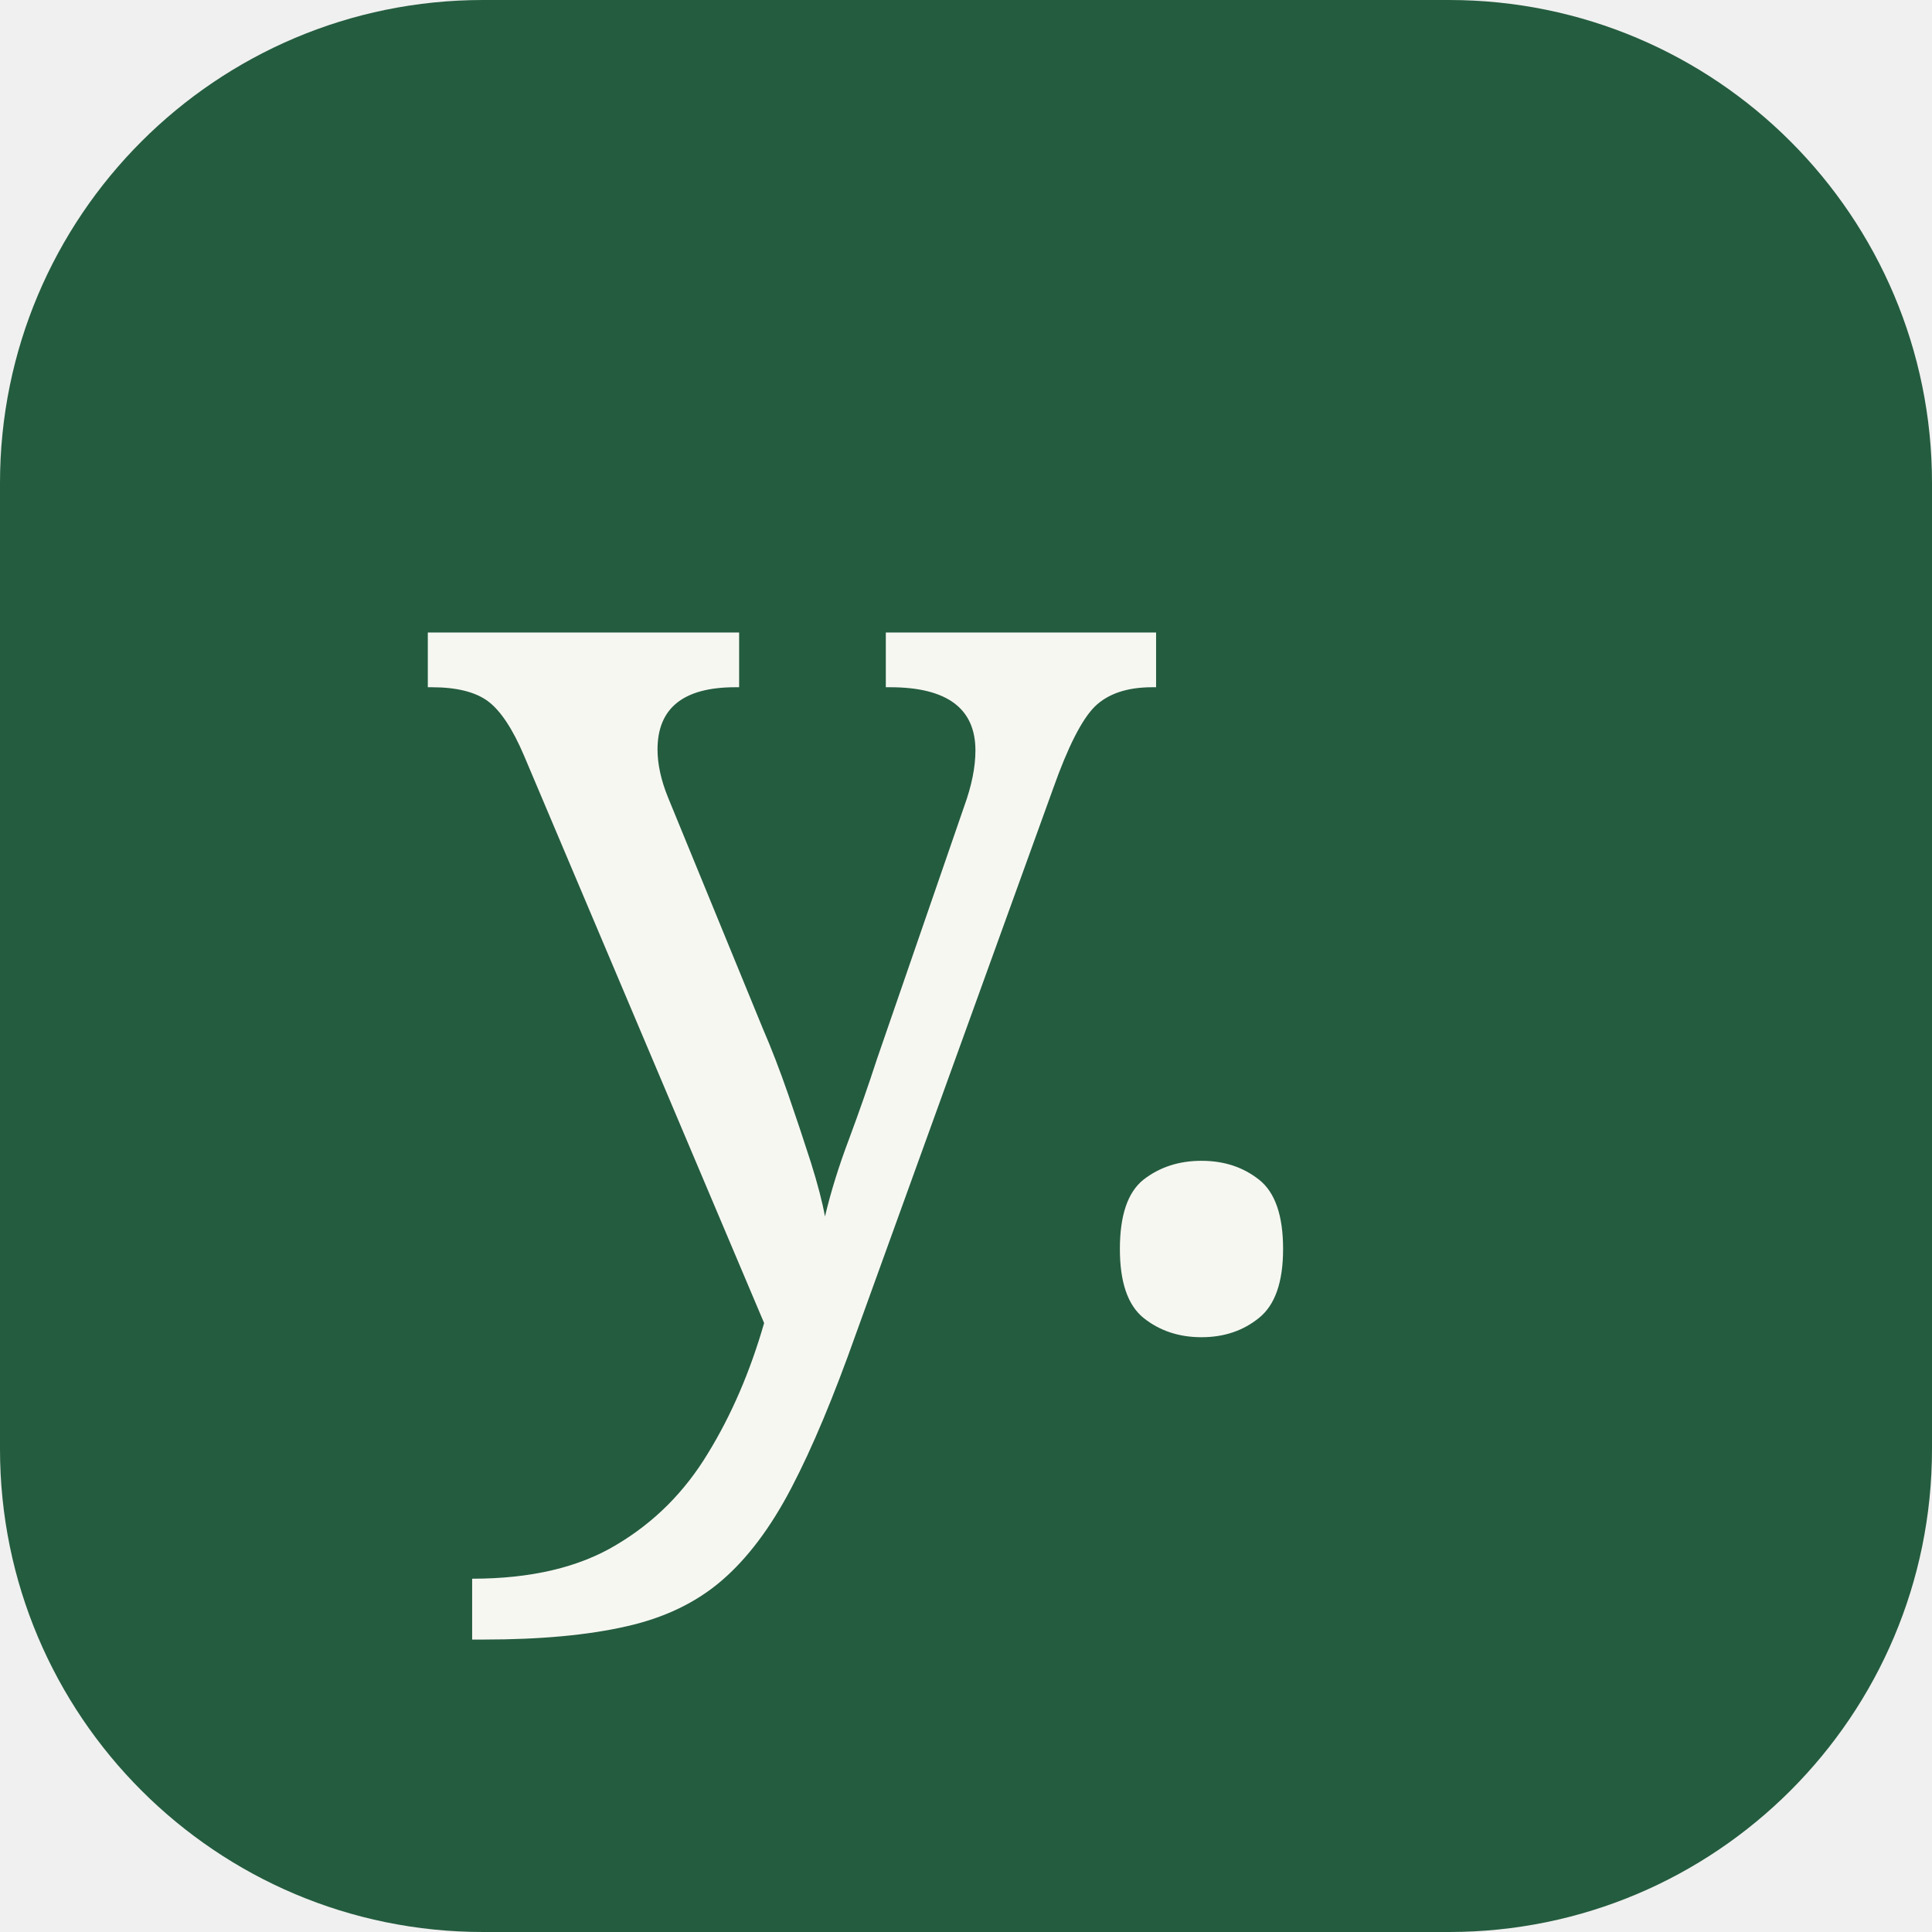
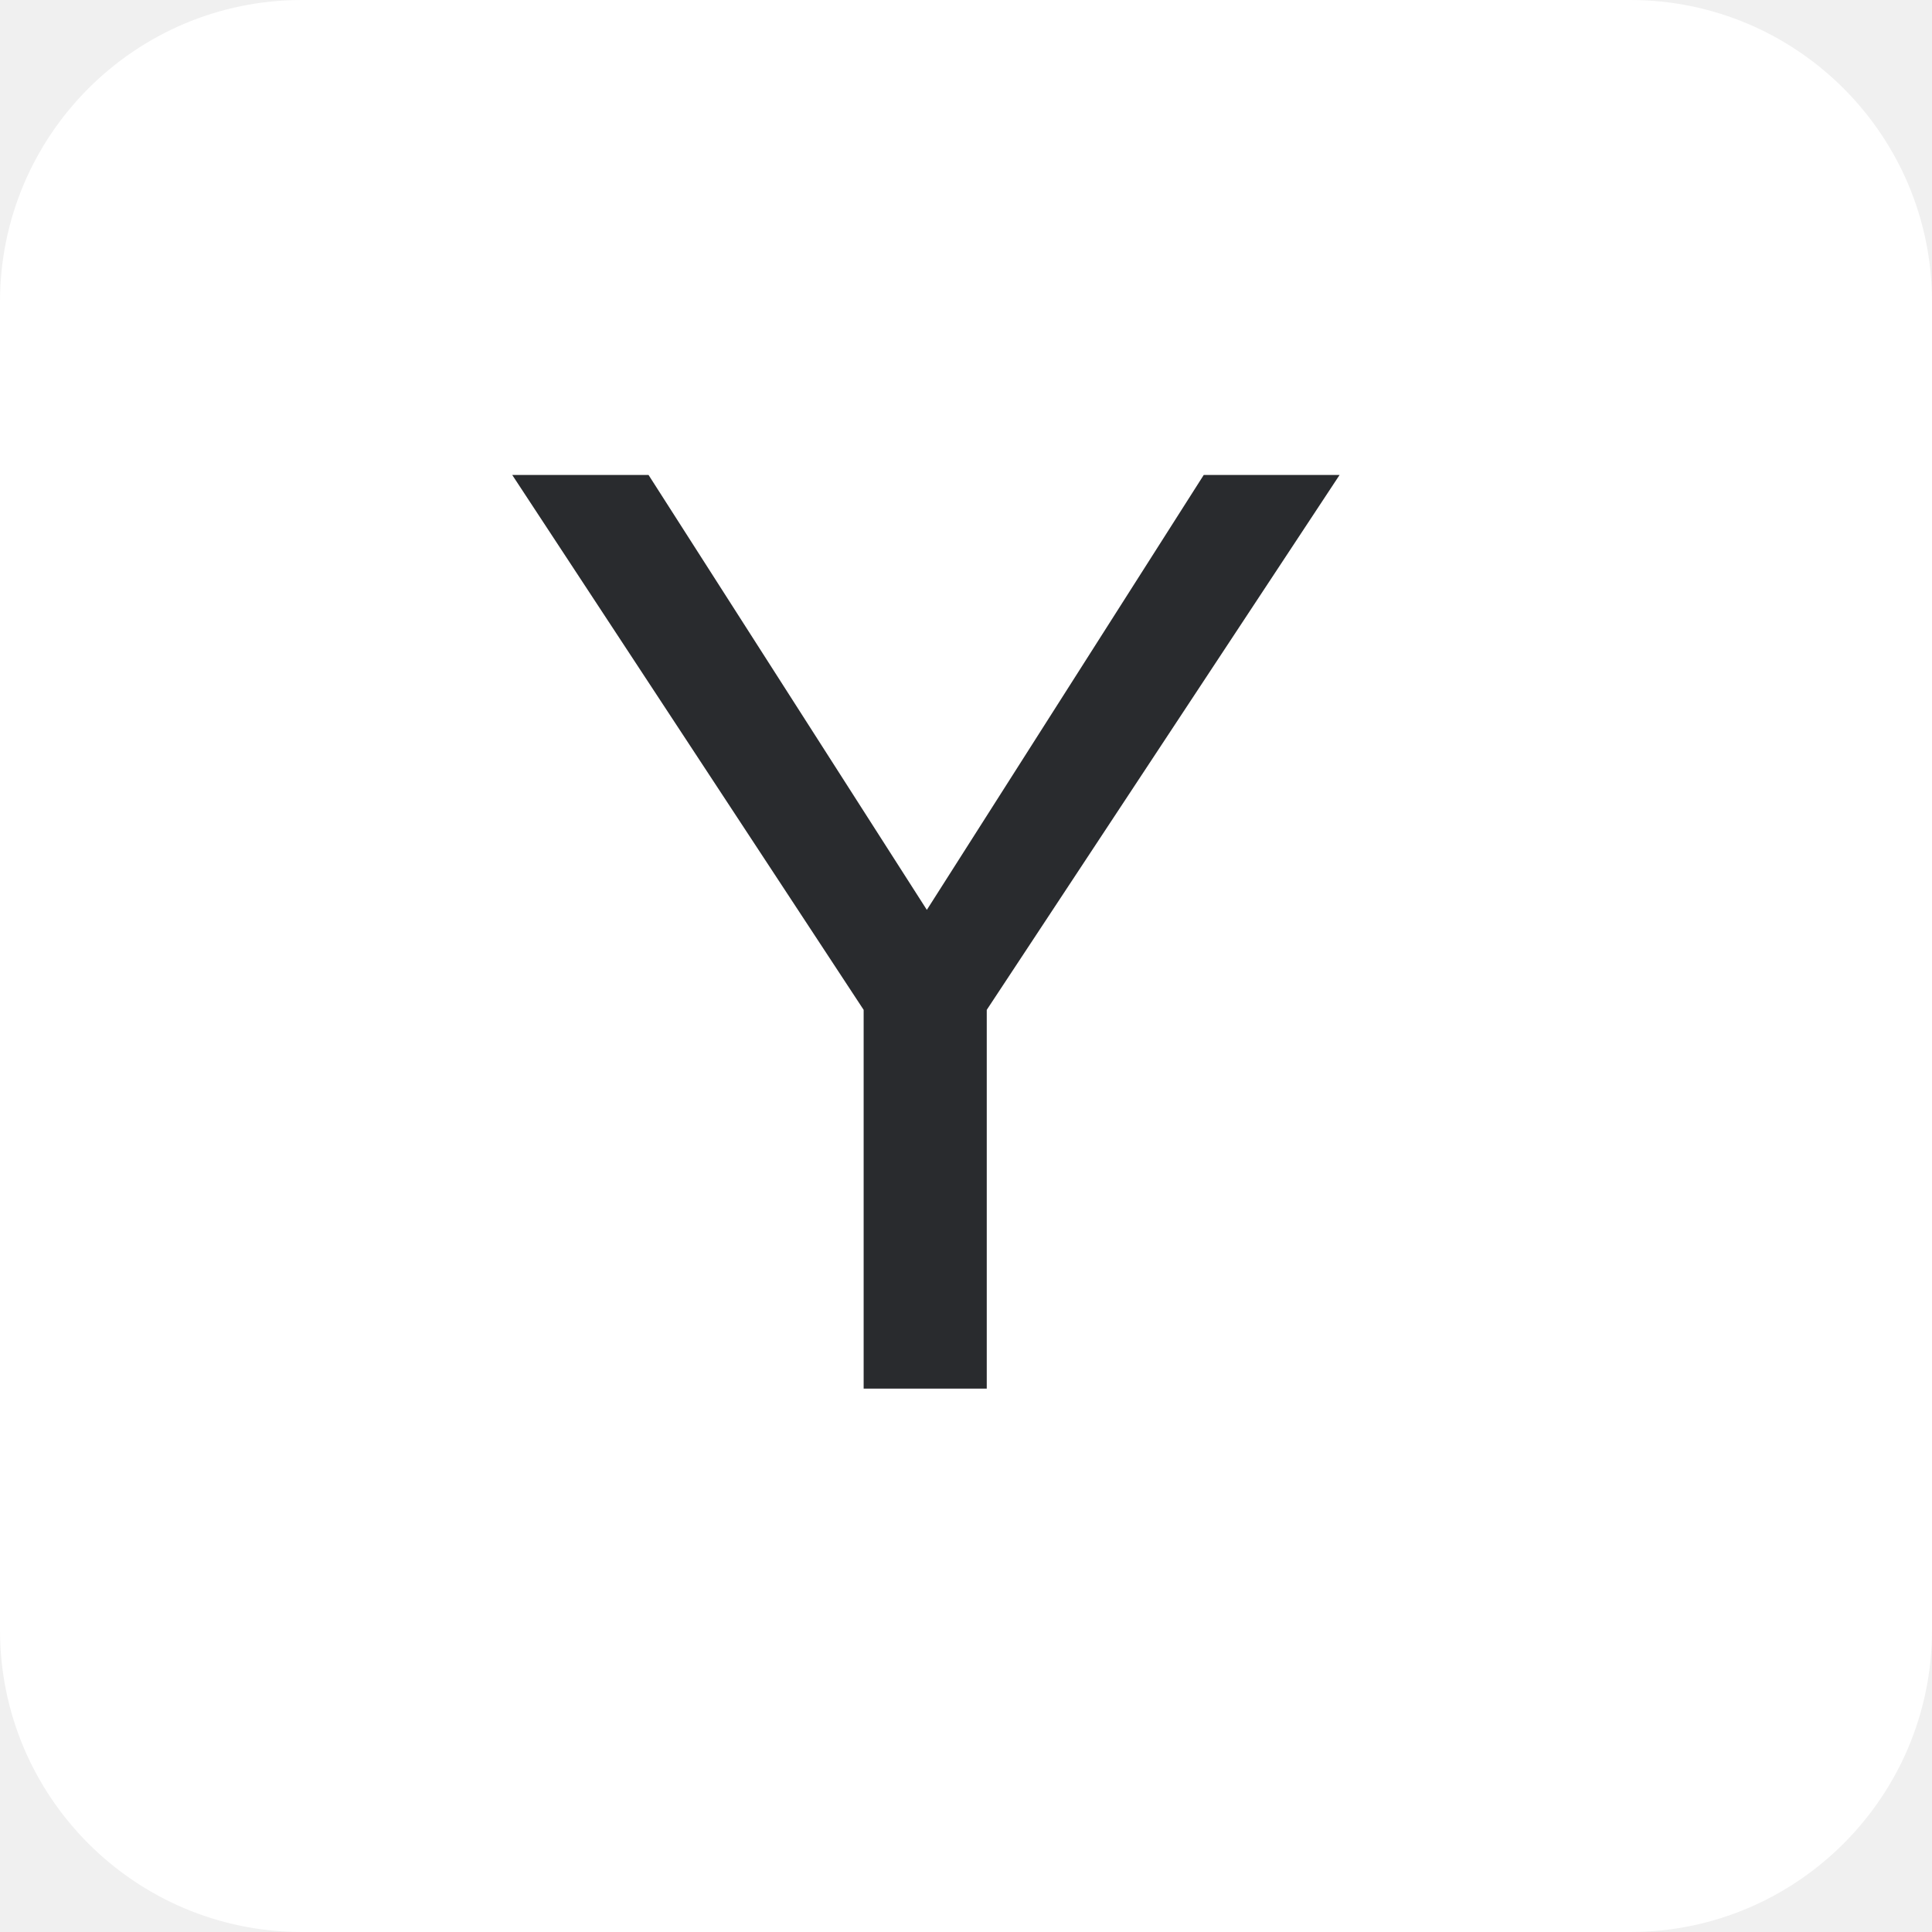
<svg xmlns="http://www.w3.org/2000/svg" viewBox="0 0 64 64">
-   <rect width="64" height="64" rx="16" fill="#245c3f" />
-   <text x="14" y="44" font-family="Georgia,serif" font-size="43" fill="#f7f7f2">y.</text>
+   <rect width="64" height="64" rx="10" fill="#fff" />
+   <text x="16" y="46" font-family="Arial,sans-serif" font-size="44" fill="#292b2e">Y</text>
</svg>
